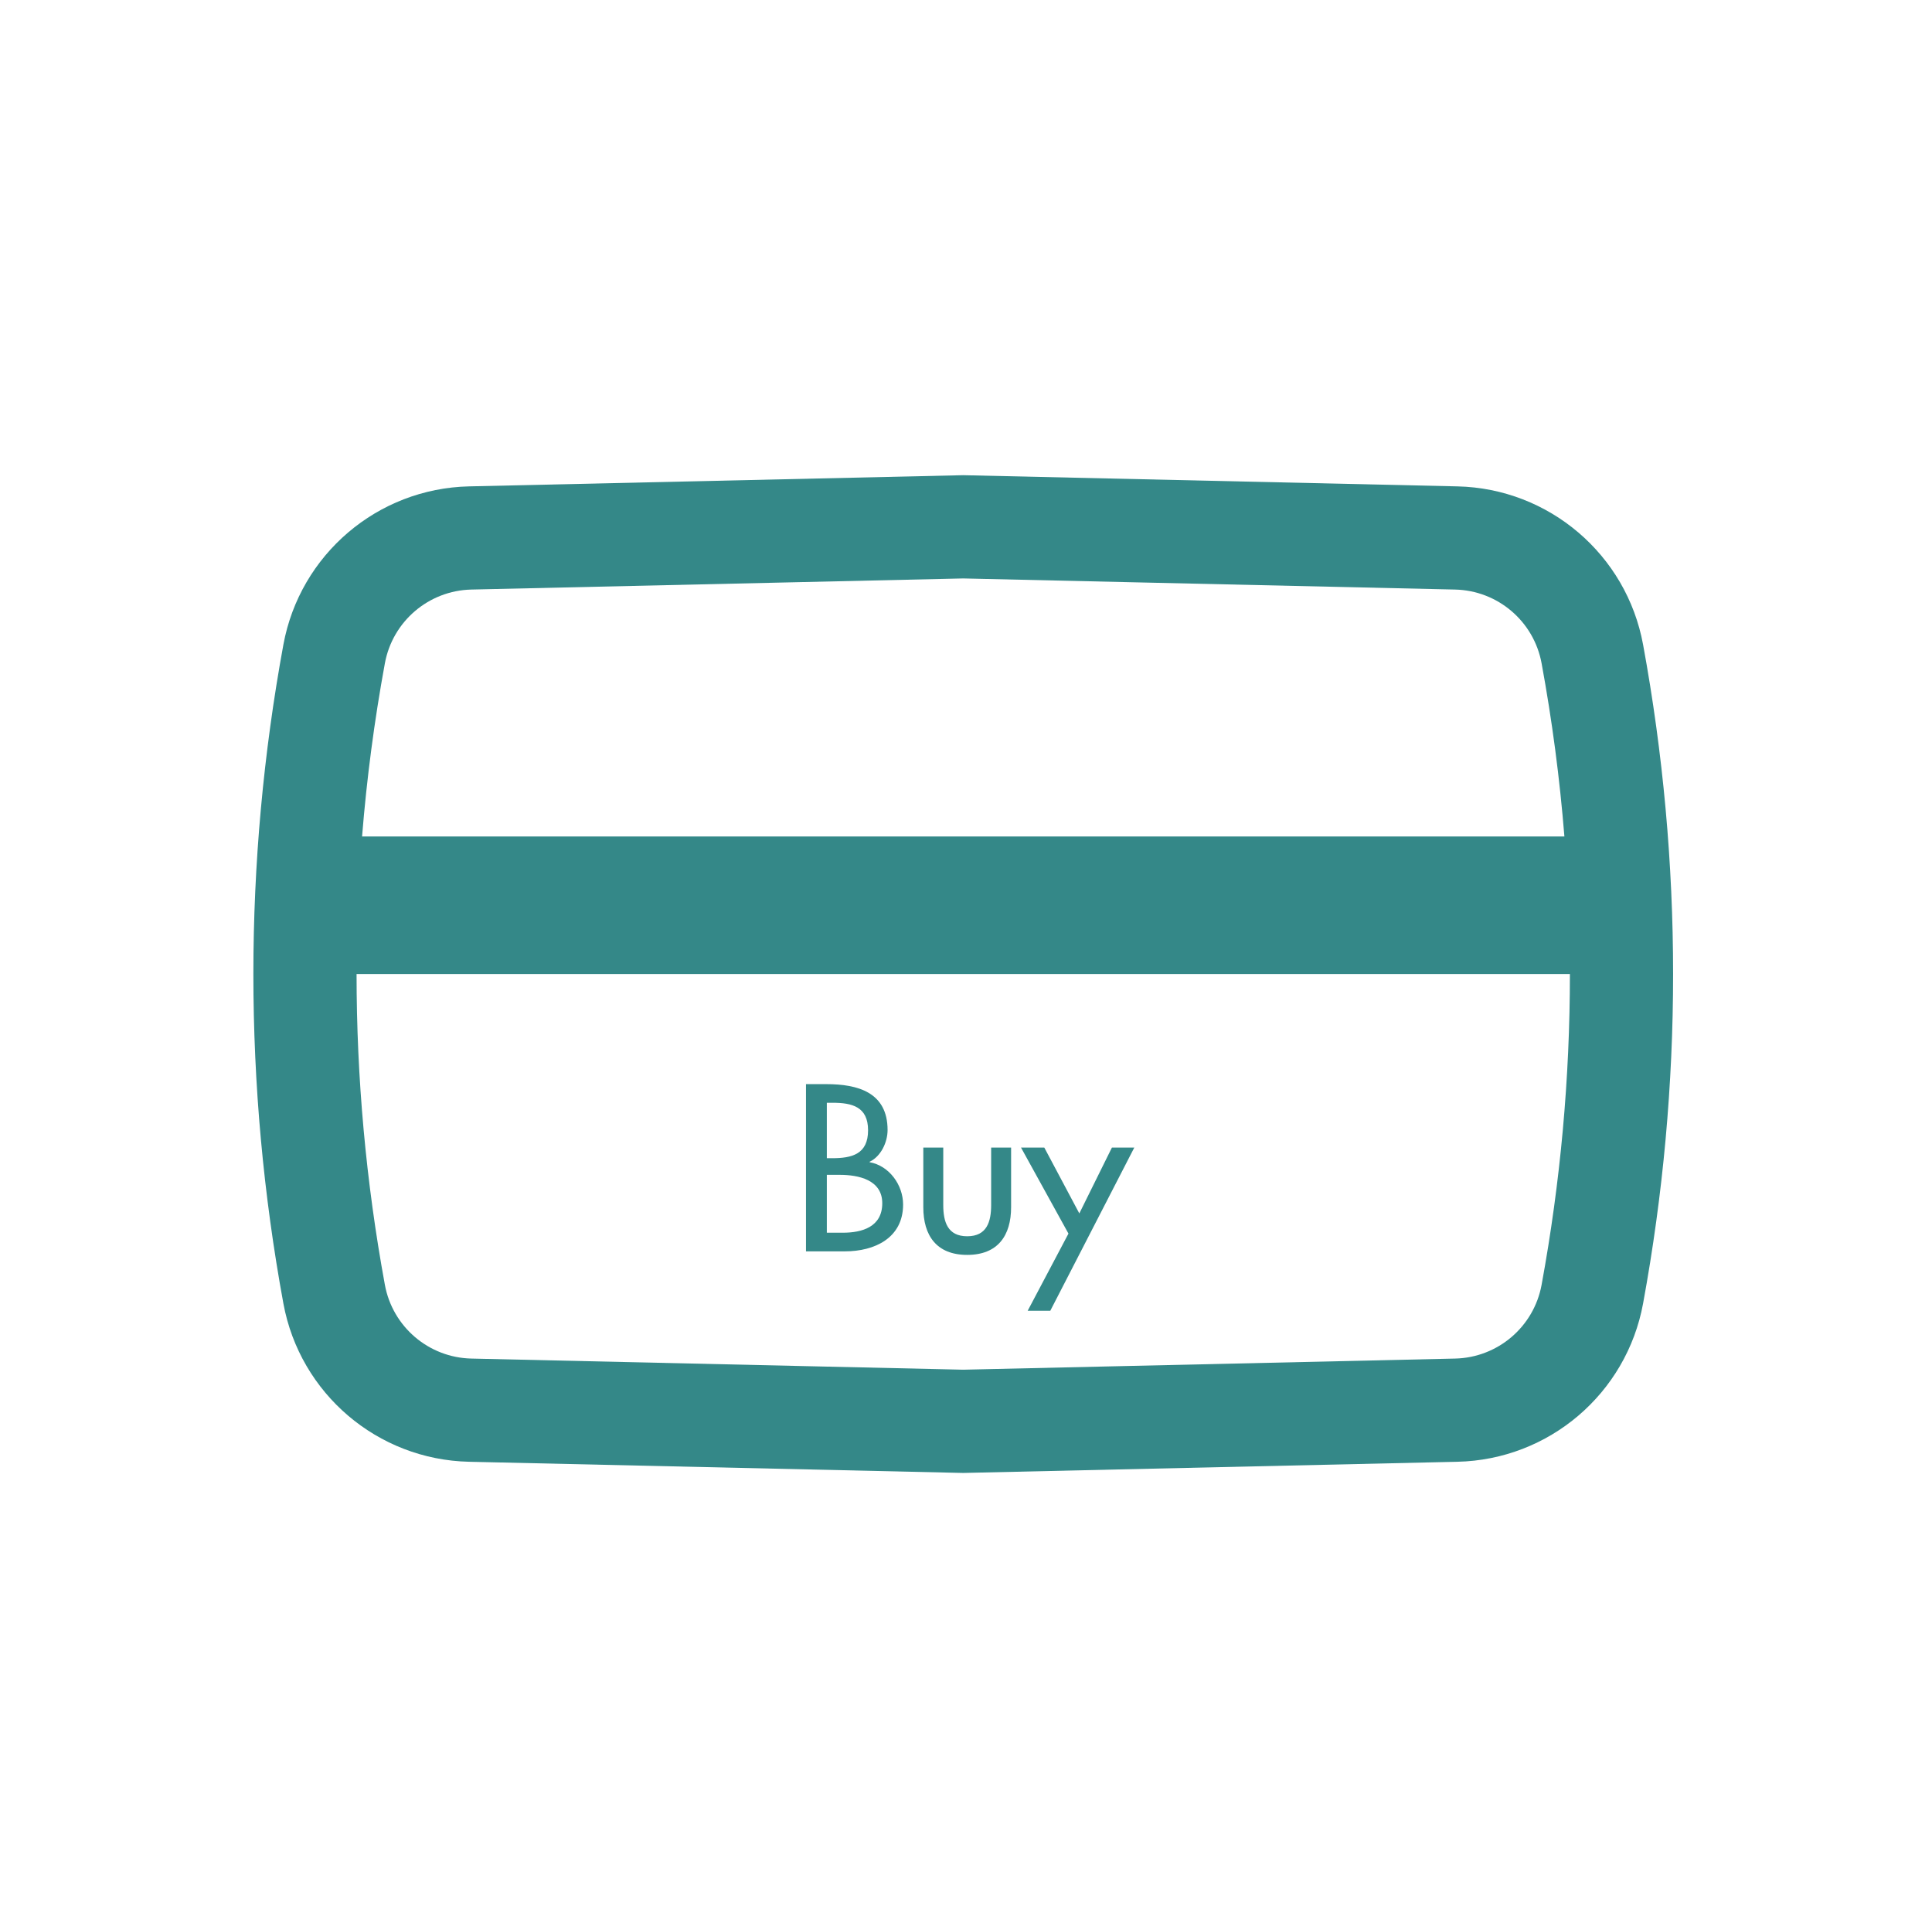
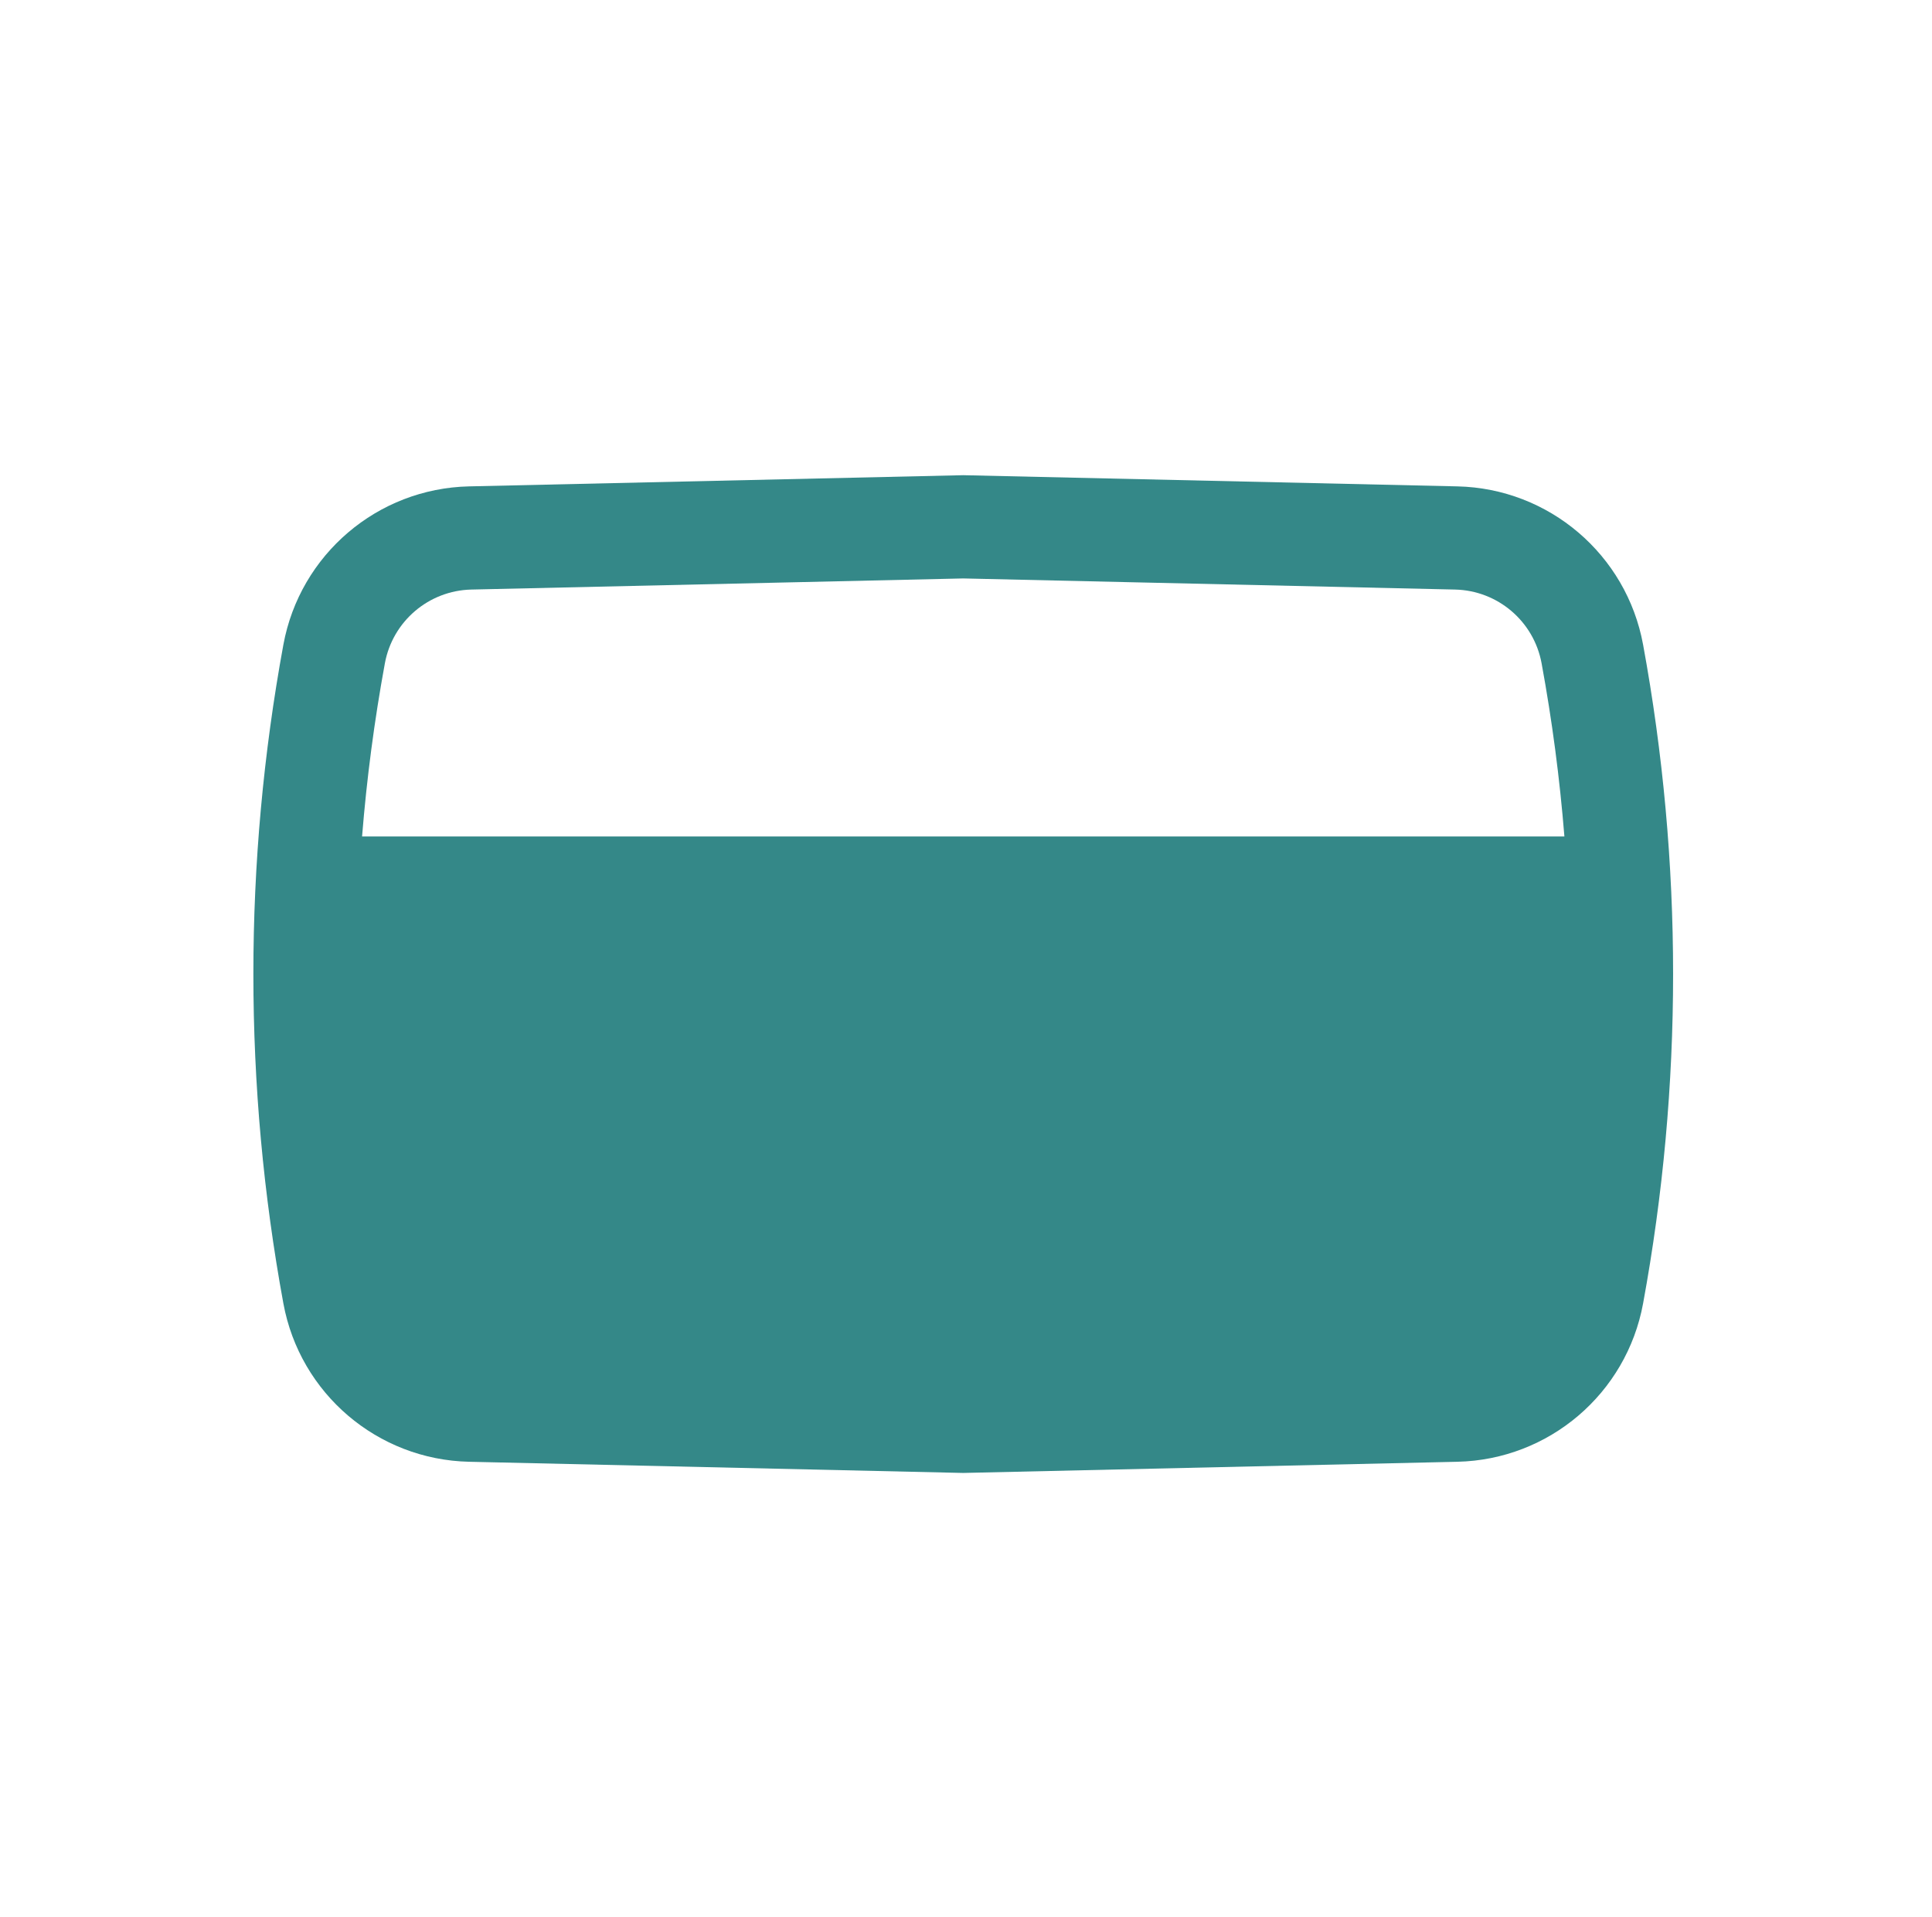
<svg xmlns="http://www.w3.org/2000/svg" width="122" height="121" viewBox="0 0 122 121" fill="none">
-   <path fill-rule="evenodd" clip-rule="evenodd" d="M92.031 30.706L60.825 30L29.619 30.706C23.837 30.837 18.941 35.01 17.895 40.698C15.368 54.447 15.368 68.542 17.895 82.291C18.941 87.98 23.837 92.153 29.619 92.284L60.825 92.99L92.031 92.284C97.814 92.153 102.71 87.98 103.756 82.291C106.283 68.542 106.283 54.447 103.756 40.698C102.71 35.01 97.814 30.837 92.031 30.706ZM29.767 37.22L60.825 36.518L91.884 37.22C94.579 37.281 96.86 39.225 97.347 41.876C98.013 45.499 98.493 49.147 98.787 52.807H22.864C23.158 49.147 23.638 45.499 24.304 41.876C24.791 39.225 27.072 37.281 29.767 37.22ZM22.516 61.495C22.516 68.061 23.112 74.628 24.304 81.114C24.791 83.764 27.072 85.709 29.767 85.769L60.825 86.472L91.884 85.769C94.579 85.709 96.86 83.764 97.347 81.114C98.539 74.628 99.135 68.061 99.135 61.495H22.516Z" fill="#348888" />
+   <path fillRule="evenodd" clipRule="evenodd" d="M92.031 30.706L60.825 30L29.619 30.706C23.837 30.837 18.941 35.01 17.895 40.698C15.368 54.447 15.368 68.542 17.895 82.291C18.941 87.98 23.837 92.153 29.619 92.284L60.825 92.99L92.031 92.284C97.814 92.153 102.71 87.98 103.756 82.291C106.283 68.542 106.283 54.447 103.756 40.698C102.71 35.01 97.814 30.837 92.031 30.706ZM29.767 37.22L60.825 36.518L91.884 37.22C94.579 37.281 96.86 39.225 97.347 41.876C98.013 45.499 98.493 49.147 98.787 52.807H22.864C23.158 49.147 23.638 45.499 24.304 41.876C24.791 39.225 27.072 37.281 29.767 37.22ZM22.516 61.495C22.516 68.061 23.112 74.628 24.304 81.114C24.791 83.764 27.072 85.709 29.767 85.769L60.825 86.472L91.884 85.769C94.579 85.709 96.86 83.764 97.347 81.114C98.539 74.628 99.135 68.061 99.135 61.495H22.516Z" fill="#348888" />
  <path d="M52.212 69.62H52.576C53.808 69.62 54.816 69.872 54.816 71.356C54.816 72.868 53.794 73.12 52.548 73.12H52.212V69.62ZM52.212 74.17H53.024C54.2 74.17 55.712 74.478 55.712 75.962C55.712 77.46 54.438 77.824 53.22 77.824H52.212V74.17ZM50.896 79H53.36C55.222 79 57.028 78.16 57.028 76.046C57.028 74.814 56.16 73.596 54.914 73.372V73.344C55.628 73.008 56.048 72.112 56.048 71.342C56.048 68.962 54.172 68.444 52.184 68.444H50.896V79ZM58.304 72.448V76.214C58.304 78.006 59.144 79.224 61.076 79.224C63.008 79.224 63.848 78.006 63.848 76.214V72.448H62.588V76.074C62.588 77.124 62.322 78.048 61.076 78.048C59.83 78.048 59.564 77.124 59.564 76.074V72.448H58.304ZM67.47 77.88L64.894 82.752H66.322L71.628 72.448H70.214L68.156 76.606L65.944 72.448H64.474L67.47 77.88Z" fill="#348888" />
</svg>
